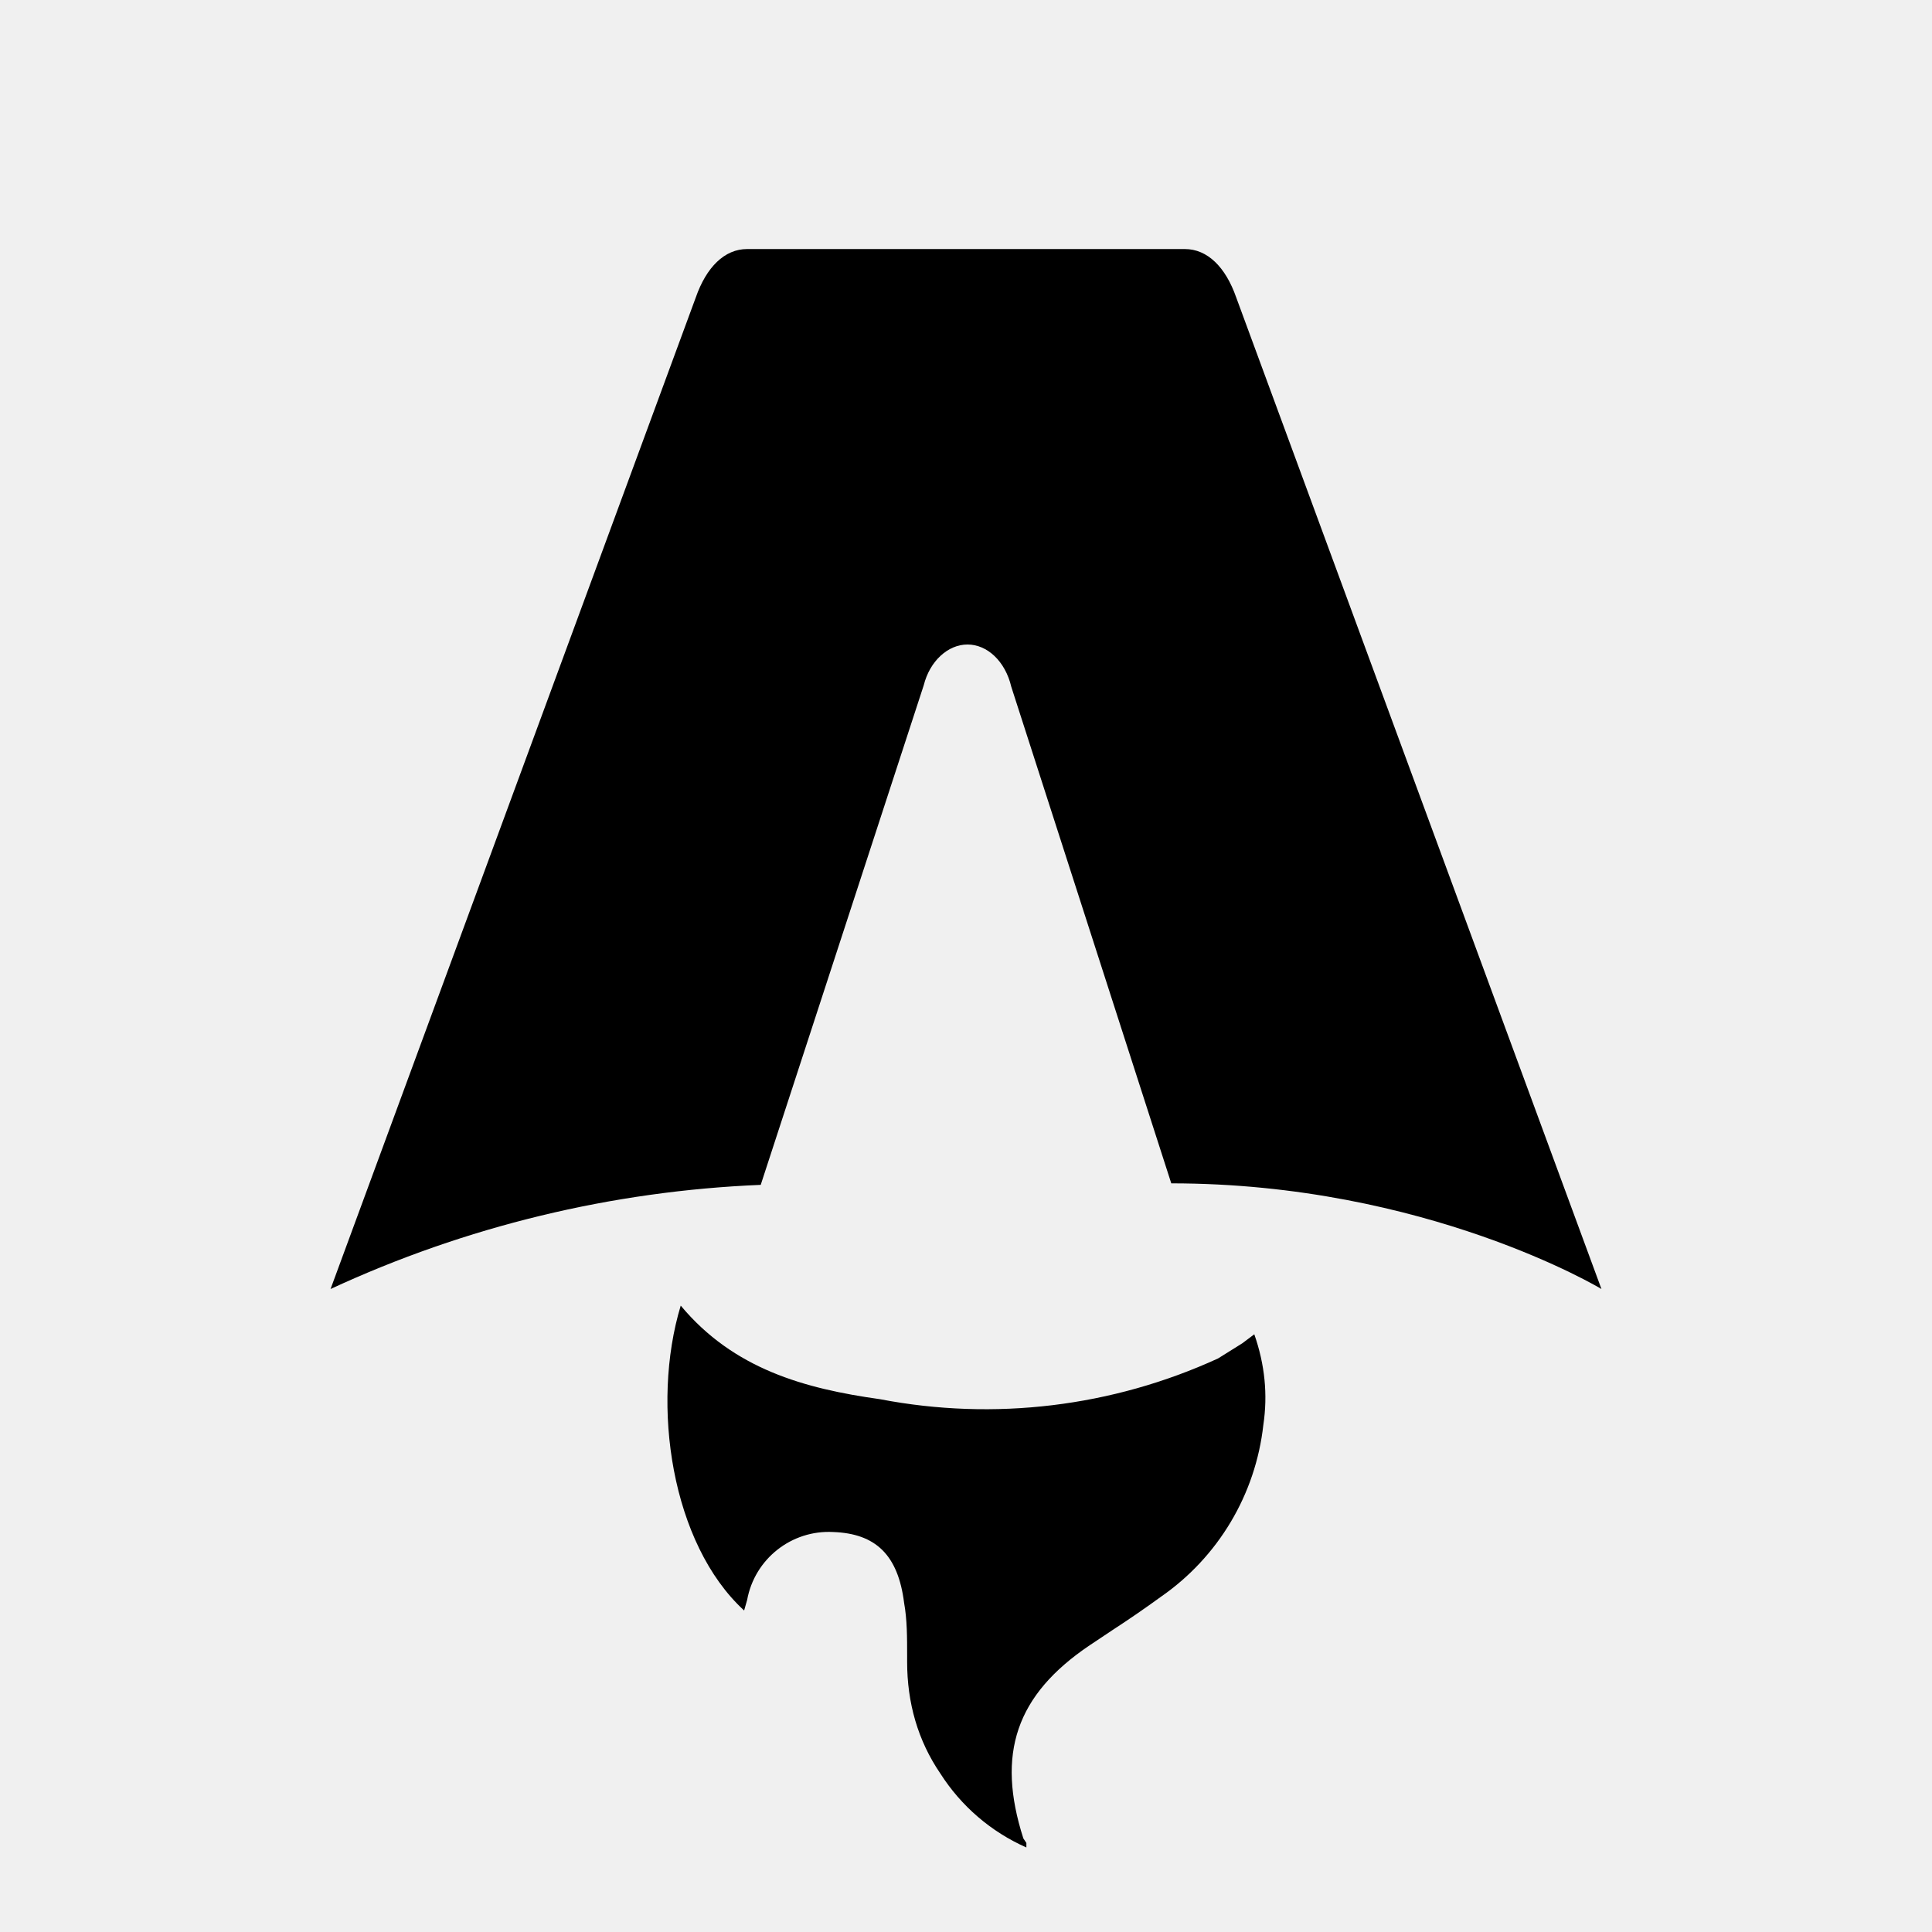
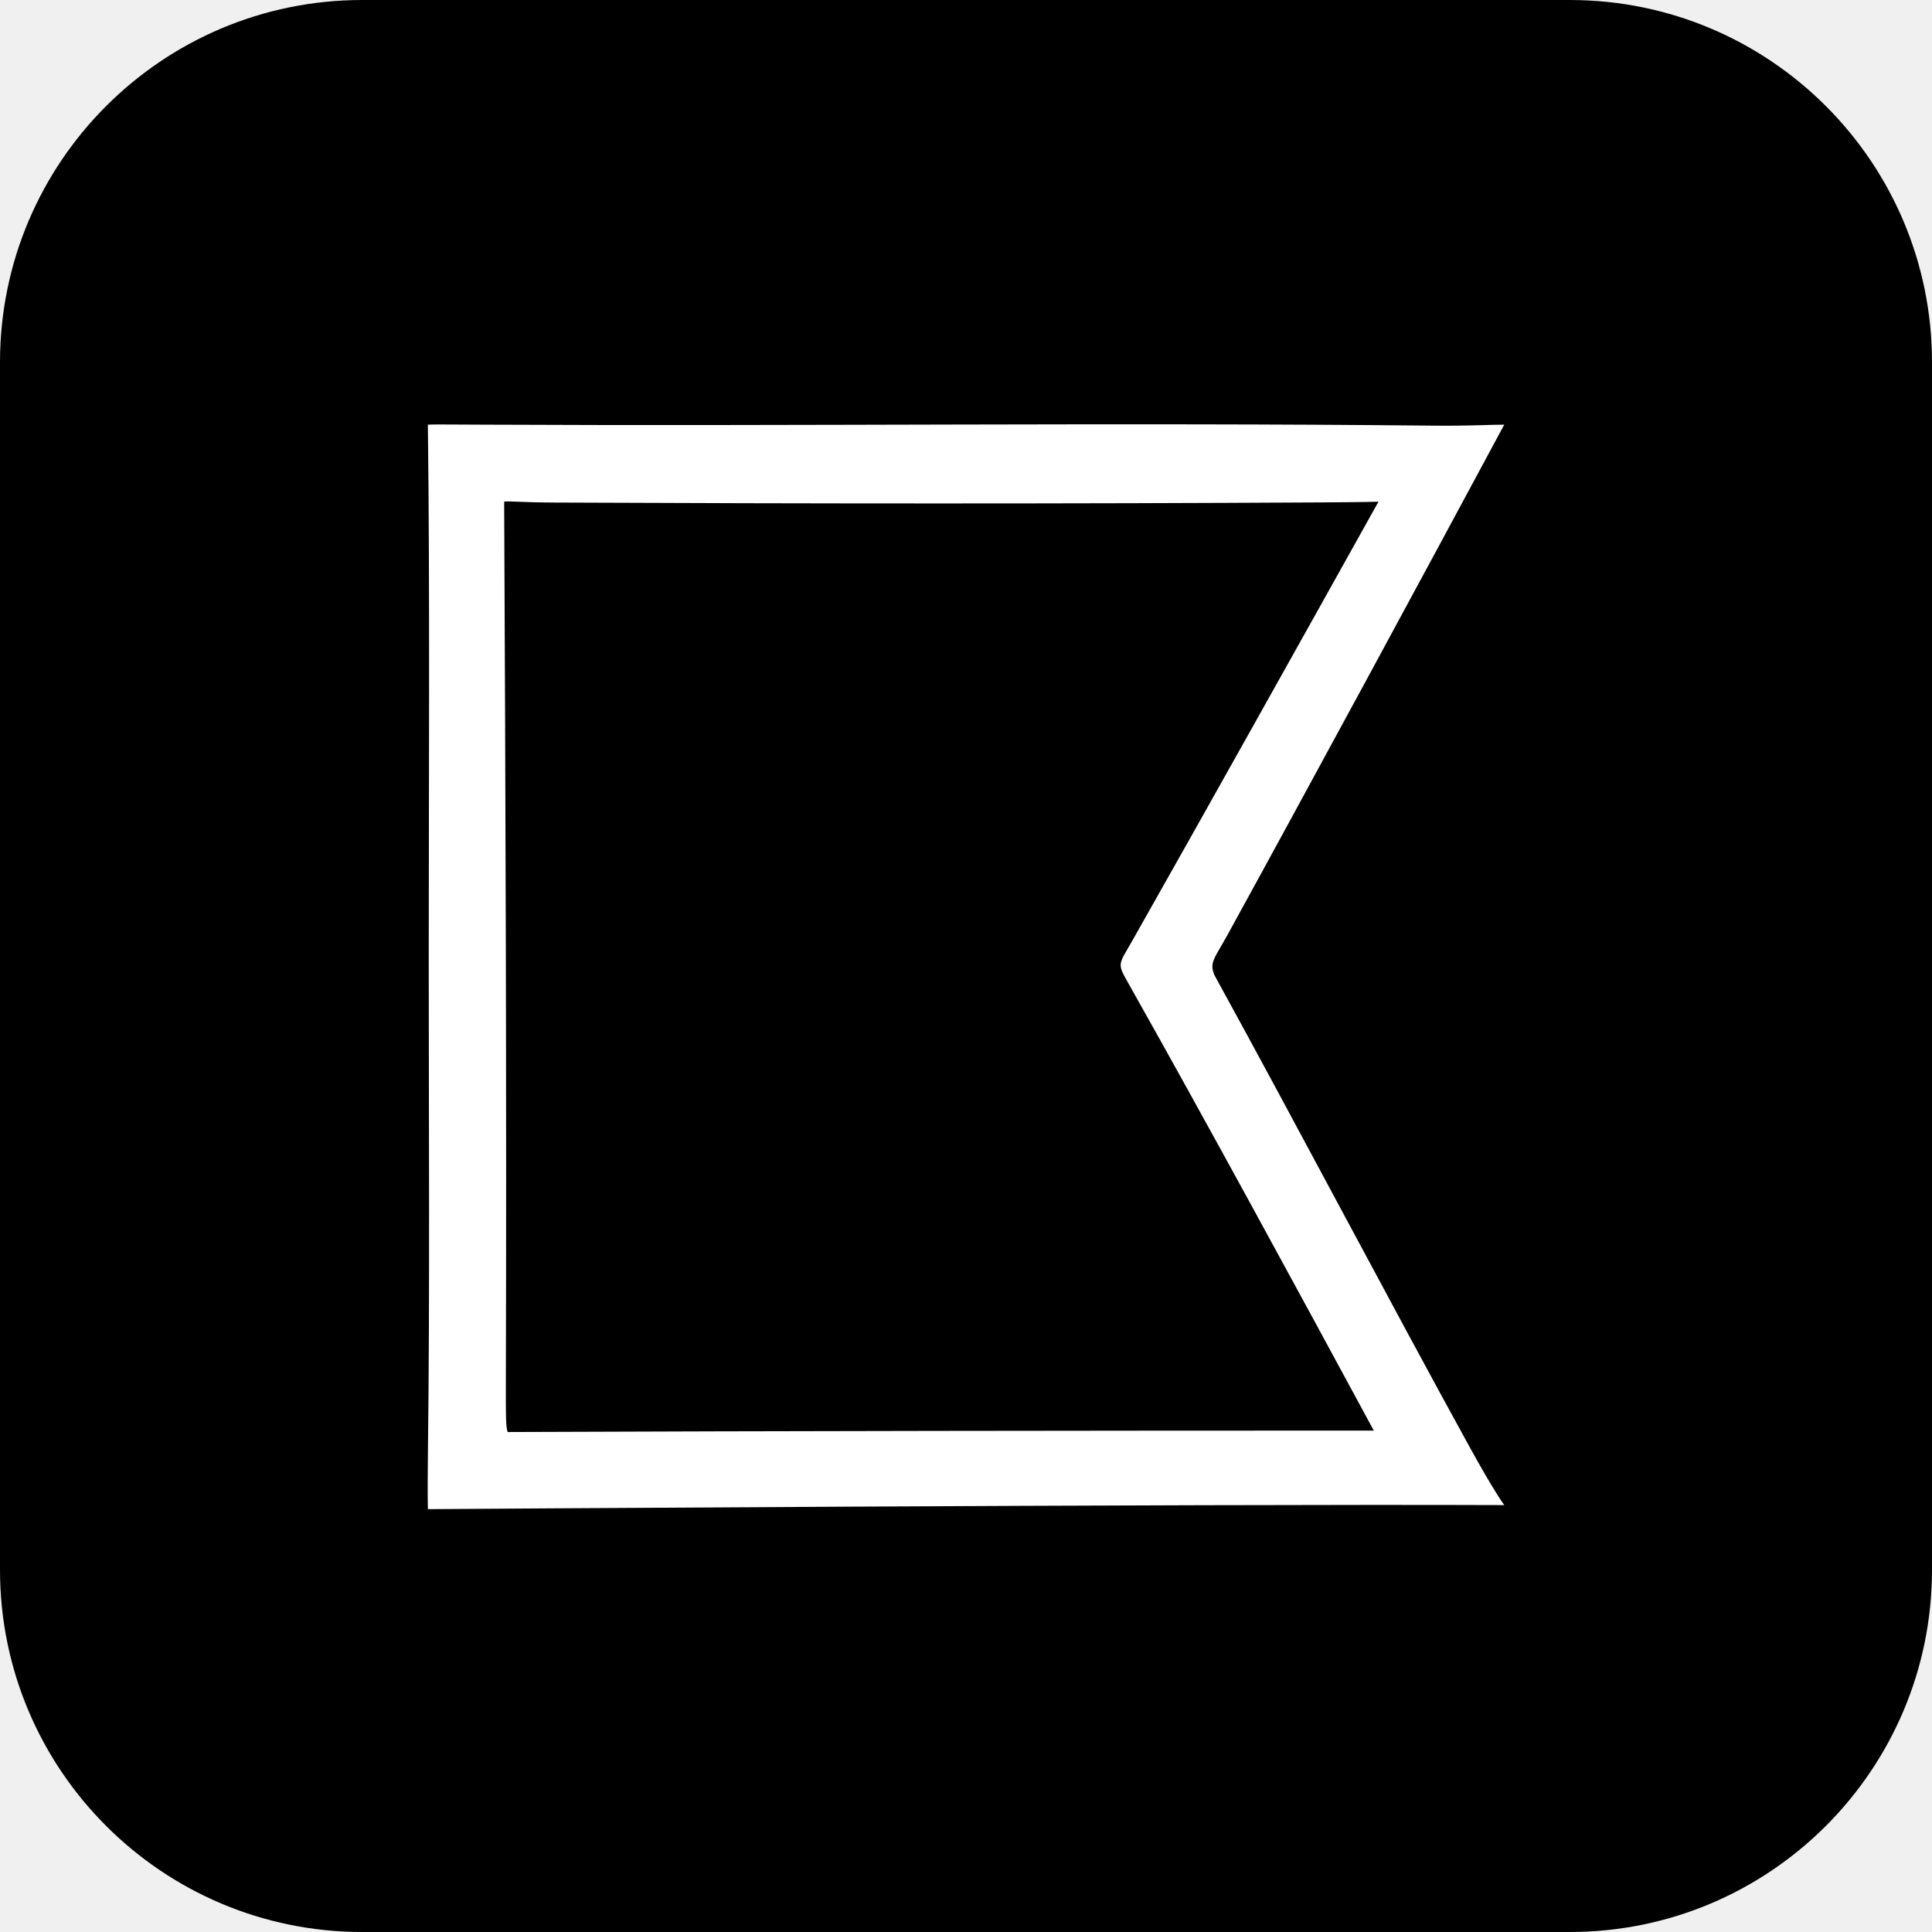
- <svg xmlns="http://www.w3.org/2000/svg" fill="none" viewBox="0 0 128 128">
-   <path d="M50.4 78.5a75.1 75.1 0 0 0-28.5 6.9l24.2-65.7c.7-2 1.9-3.2 3.4-3.2h29c1.5 0 2.7 1.2 3.4 3.2l24.2 65.7s-11.6-7-28.5-7L67 45.5c-.4-1.7-1.6-2.8-2.9-2.8-1.3 0-2.5 1.1-2.9 2.7L50.4 78.5Zm-1.1 28.2Zm-4.2-20.2c-2 6.6-.6 15.8 4.2 20.2a17.5 17.5 0 0 1 .2-.7 5.5 5.5 0 0 1 5.7-4.5c2.8.1 4.3 1.5 4.7 4.7.2 1.1.2 2.3.2 3.5v.4c0 2.7.7 5.2 2.2 7.4a13 13 0 0 0 5.7 4.9v-.3l-.2-.3c-1.8-5.6-.5-9.5 4.4-12.8l1.5-1a73 73 0 0 0 3.2-2.2 16 16 0 0 0 6.8-11.4c.3-2 .1-4-.6-6l-.8.6-1.6 1a37 37 0 0 1-22.4 2.7c-5-.7-9.7-2-13.2-6.2Z" />
-   <style>
-         path { fill: #000; }
-         @media (prefers-color-scheme: dark) {
-             path { fill: #FFF; }
-         }
-     </style>
+ <svg xmlns="http://www.w3.org/2000/svg" viewBox="0 0 64 64">
+   <rect width="64" height="64" rx="12" fill="#000" />
+   <path fill="#fff" fill-rule="evenodd" transform="translate(-111.108 12.521) scale(1.6997)" d="M 92.144 20.515 C 90.614 17.688 88.866 14.468 87.399 11.866 C 87.131 11.389 87.151 11.474 87.443 10.957 C 88.787 8.587 90.908 4.790 92.235 2.411 C 92.235 2.411 91.980 2.420 91.142 2.425 C 86.160 2.453 81.178 2.450 76.196 2.428 C 75.498 2.425 75.294 2.394 75.195 2.411 C 75.221 7.827 75.245 14.193 75.228 19.610 C 75.227 20.248 75.228 20.427 75.262 20.543 C 80.518 20.522 86.604 20.515 92.144 20.515 M 73.725 11.354 C 73.725 8.233 73.749 4.032 73.708 0.910 C 73.821 0.904 73.942 0.906 74.778 0.910 C 80.944 0.941 87.109 0.866 93.274 0.929 C 94.023 0.937 94.372 0.910 94.686 0.910 C 93.136 3.795 90.874 7.975 89.297 10.846 C 89.034 11.325 88.933 11.390 89.040 11.642 C 90.636 14.547 92.431 17.962 94.029 20.867 C 94.490 21.703 94.686 21.967 94.686 21.967 C 88.481 21.943 73.708 22.046 73.708 22.046 C 73.708 22.046 73.700 21.770 73.709 20.958 C 73.748 17.757 73.725 14.556 73.725 11.354" />
</svg>
